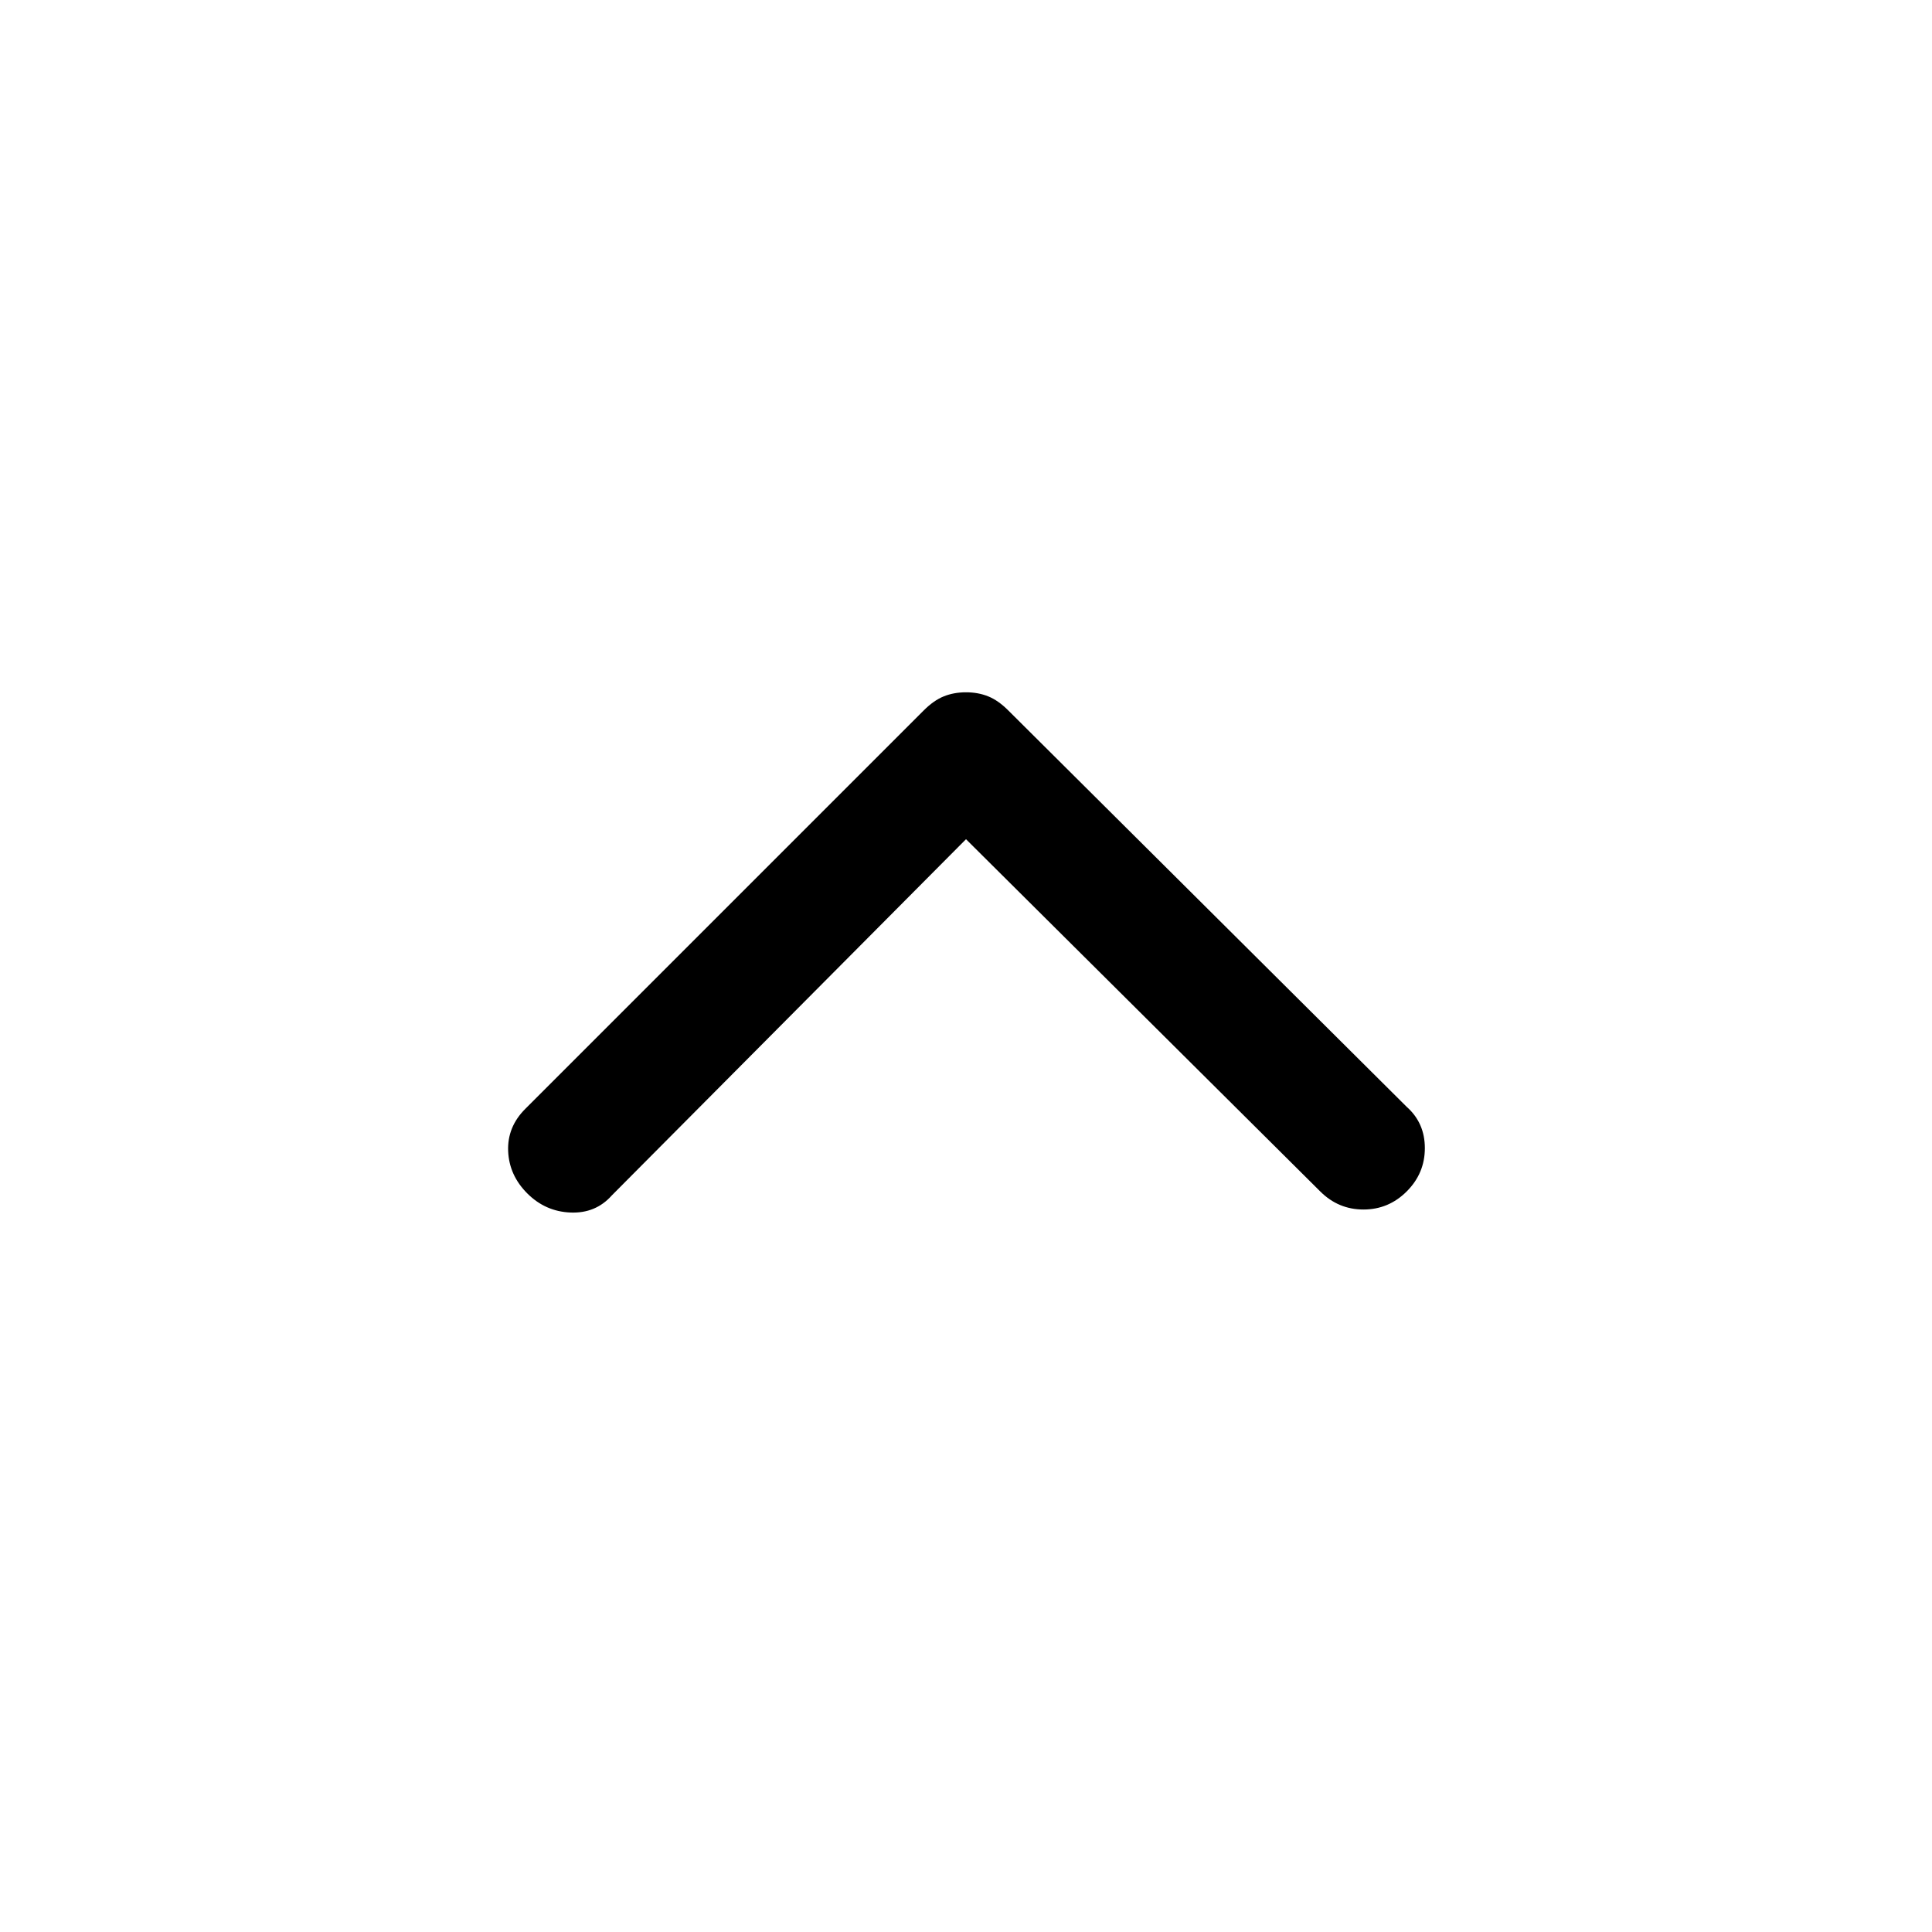
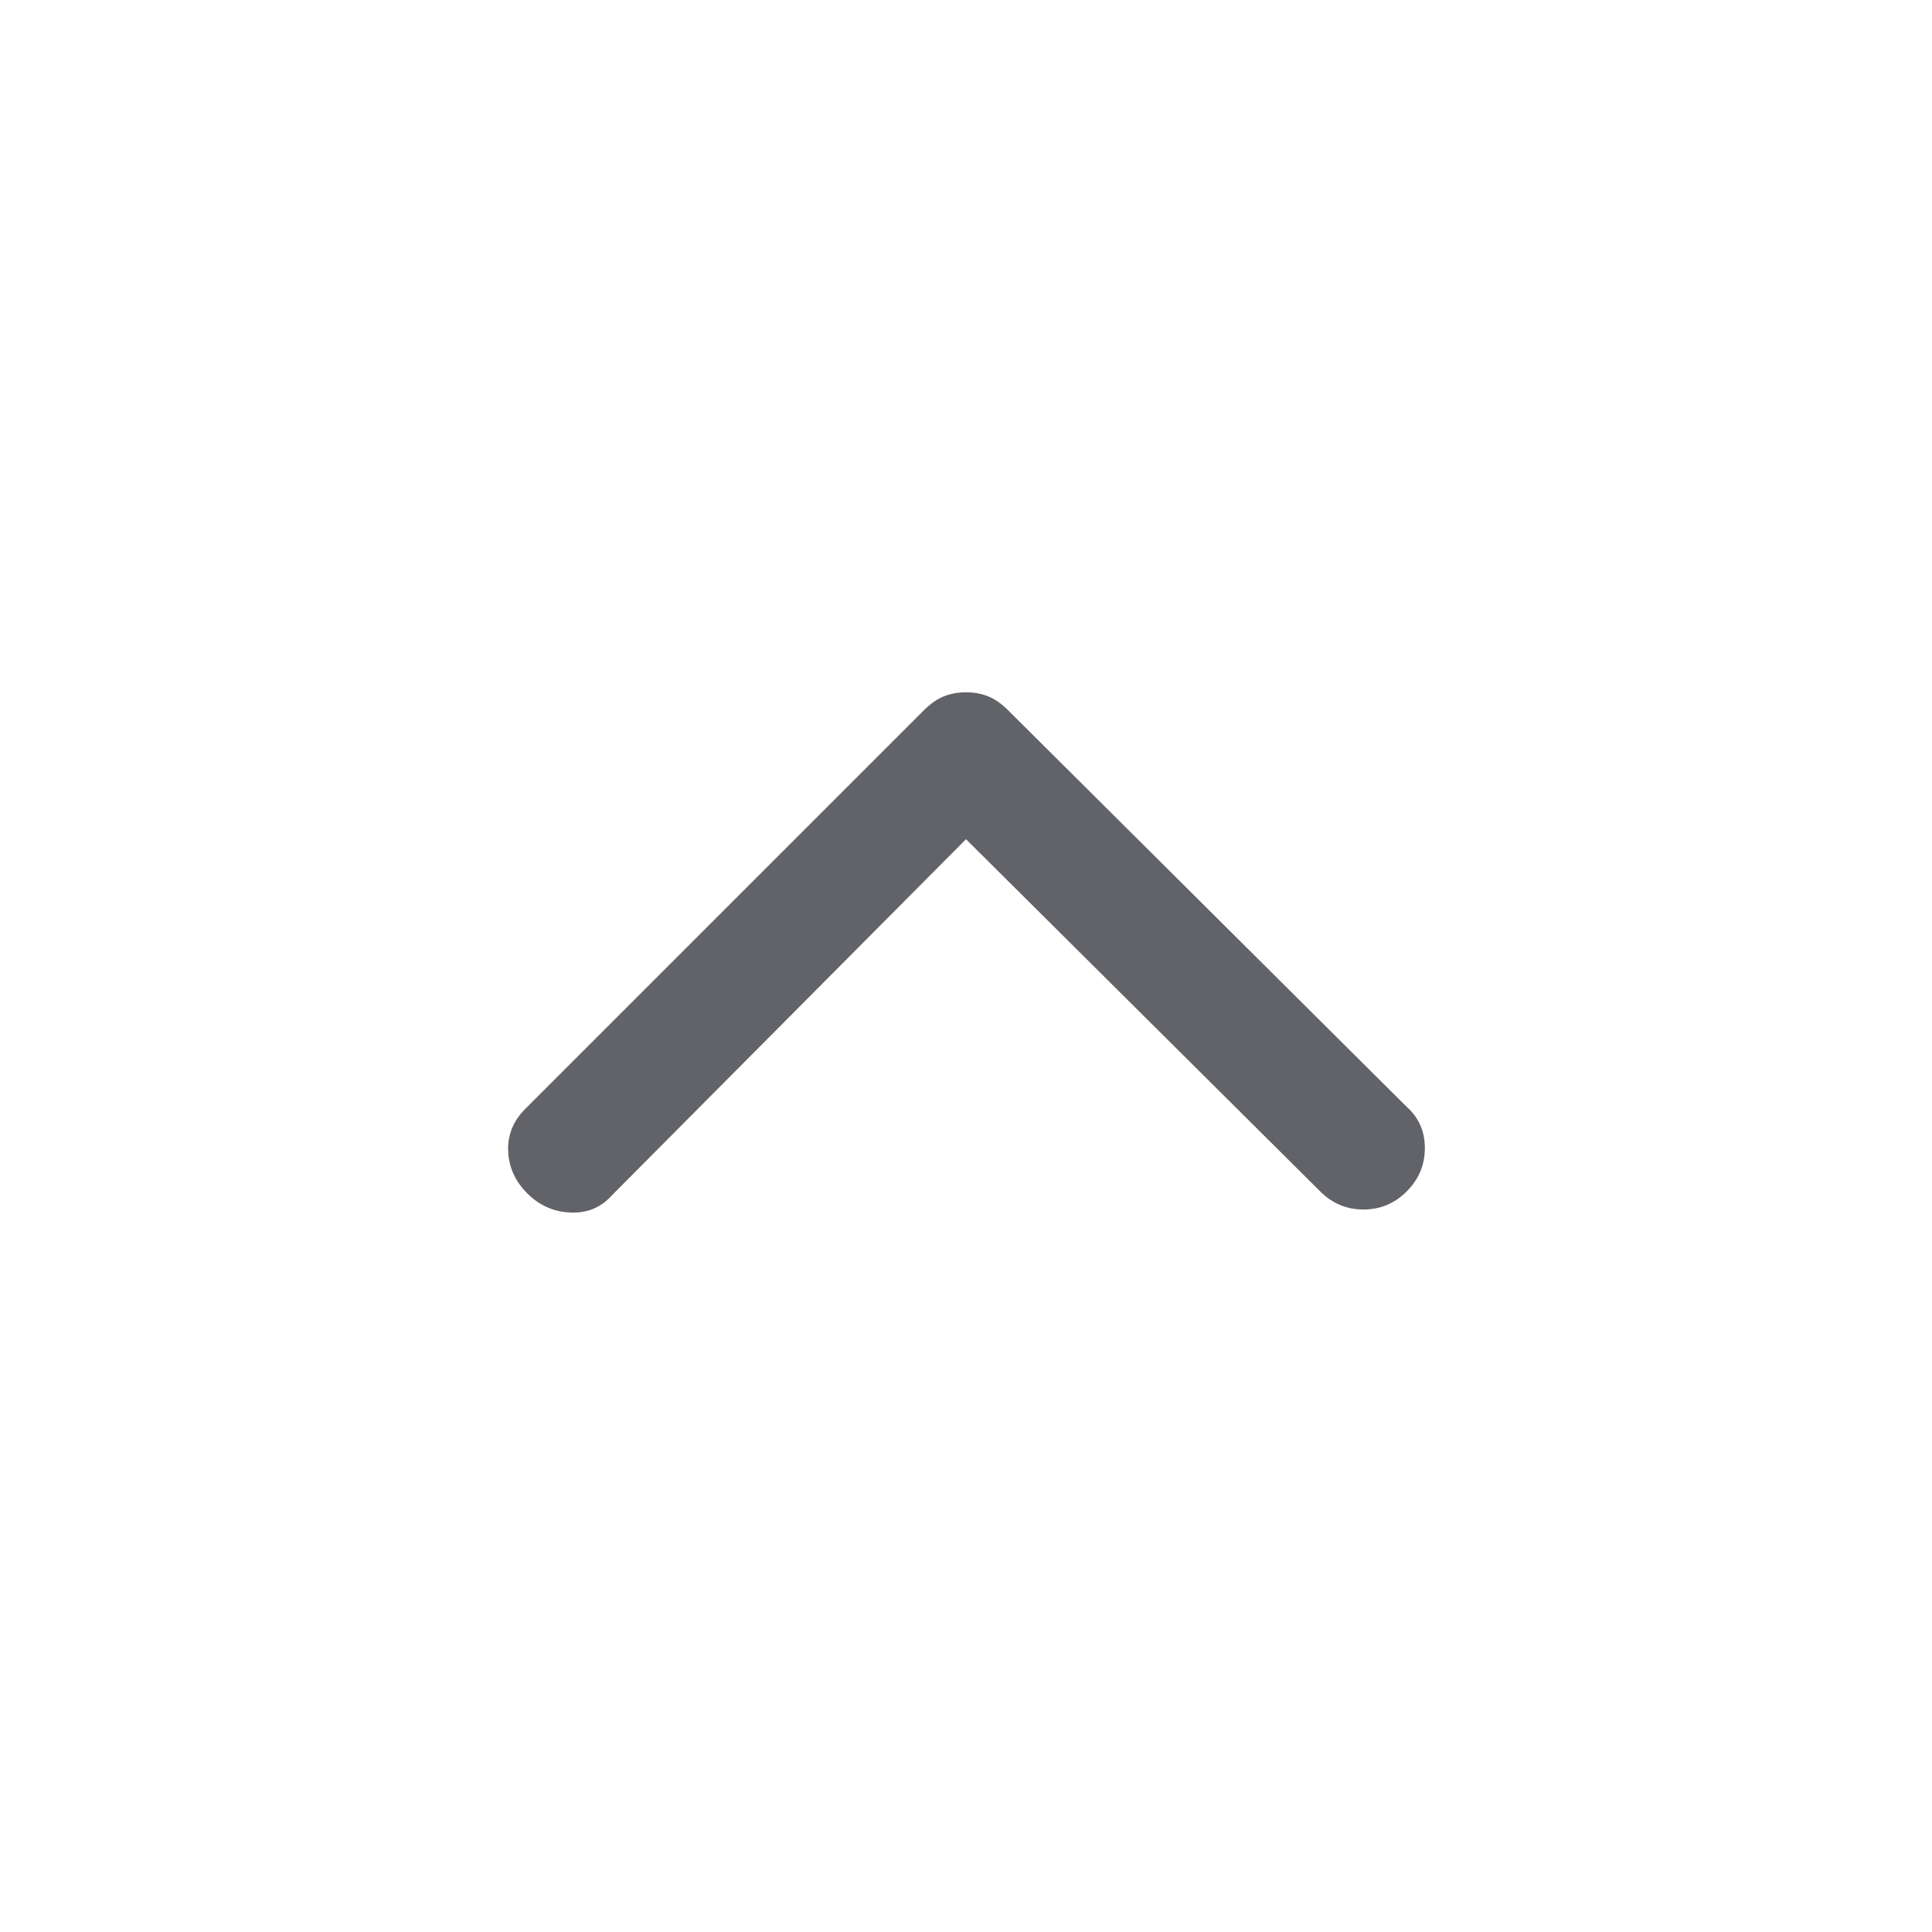
<svg xmlns="http://www.w3.org/2000/svg" height="48" width="48">
-   <path d="M13.1 29.65q-.45-.45-.475-1.05-.025-.6.425-1.05l9.9-9.9q.25-.25.5-.35.25-.1.55-.1.3 0 .55.1.25.1.5.35l9.9 9.85q.45.4.45 1.025 0 .625-.45 1.075-.45.45-1.075.45T32.8 29.6L24 20.85l-8.8 8.85q-.4.45-1.025.425-.625-.025-1.075-.475Z" />
+   <path d="M13.1 29.65q-.45-.45-.475-1.05-.025-.6.425-1.05l9.9-9.9q.25-.25.5-.35.25-.1.55-.1.3 0 .55.1.25.1.5.35l9.9 9.85q.45.4.45 1.025 0 .625-.45 1.075-.45.45-1.075.45T32.8 29.6L24 20.85l-8.8 8.85q-.4.45-1.025.425-.625-.025-1.075-.475Z" fill="#626369" />
</svg>
